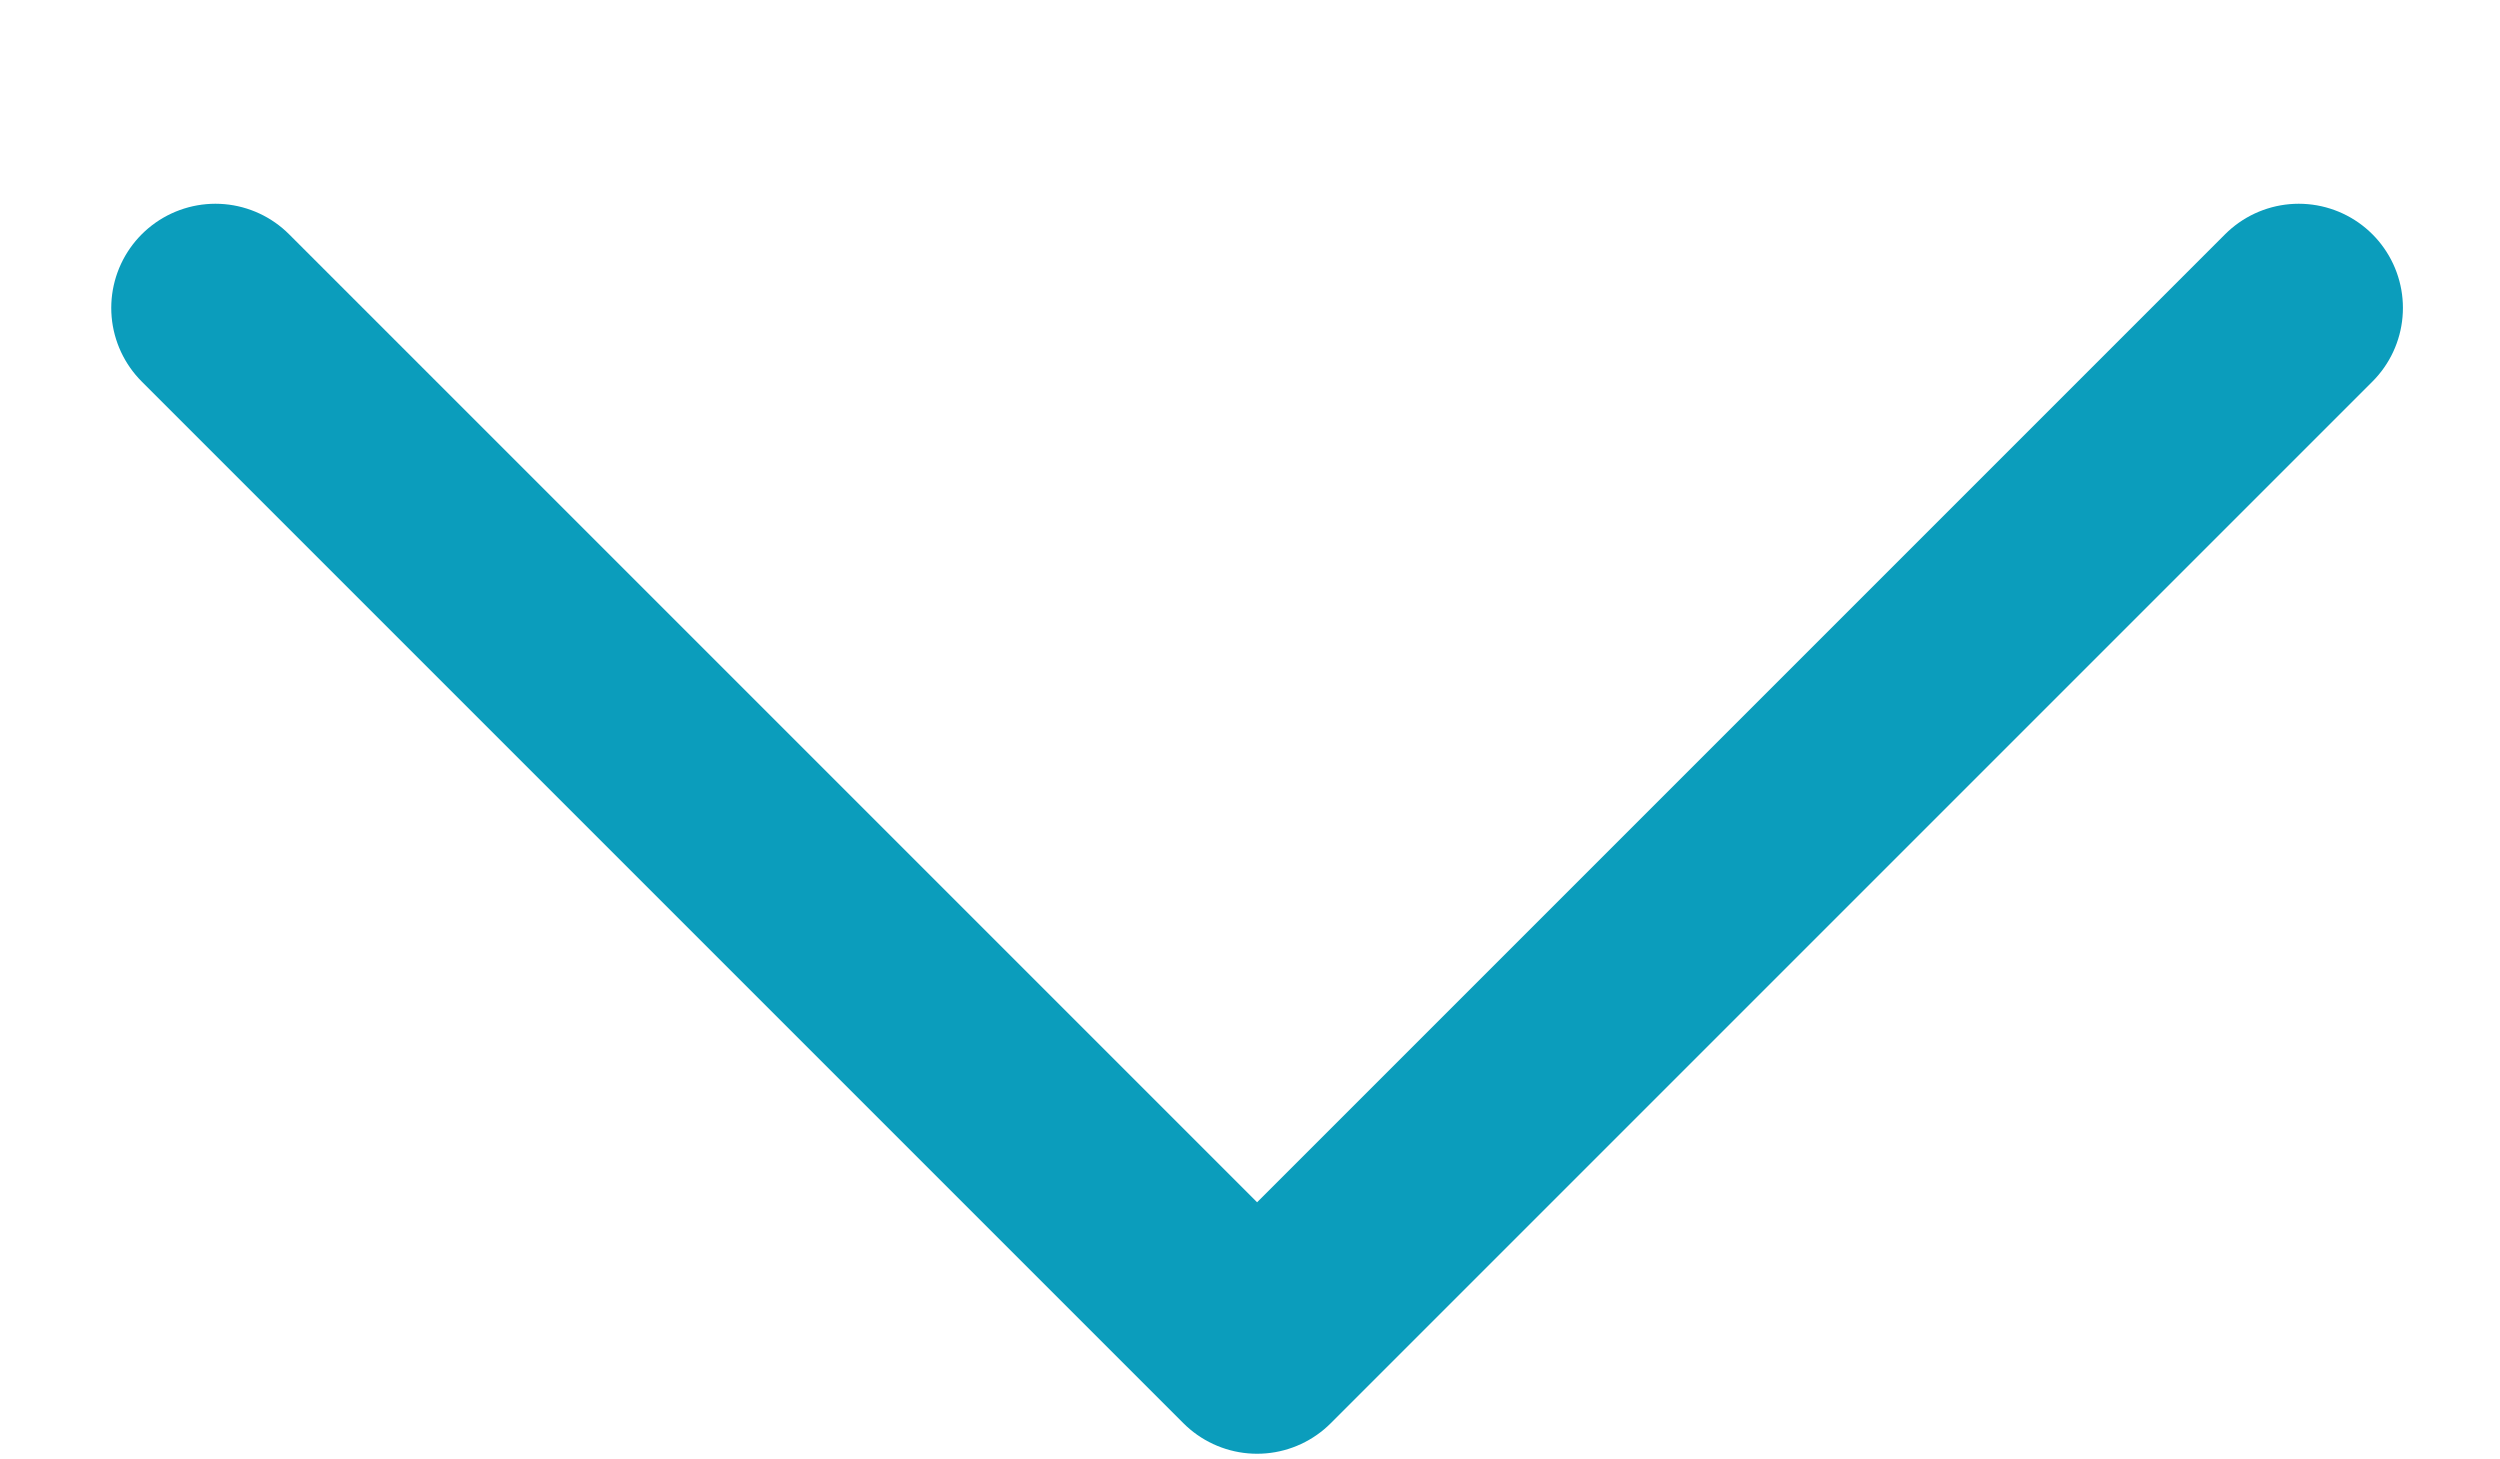
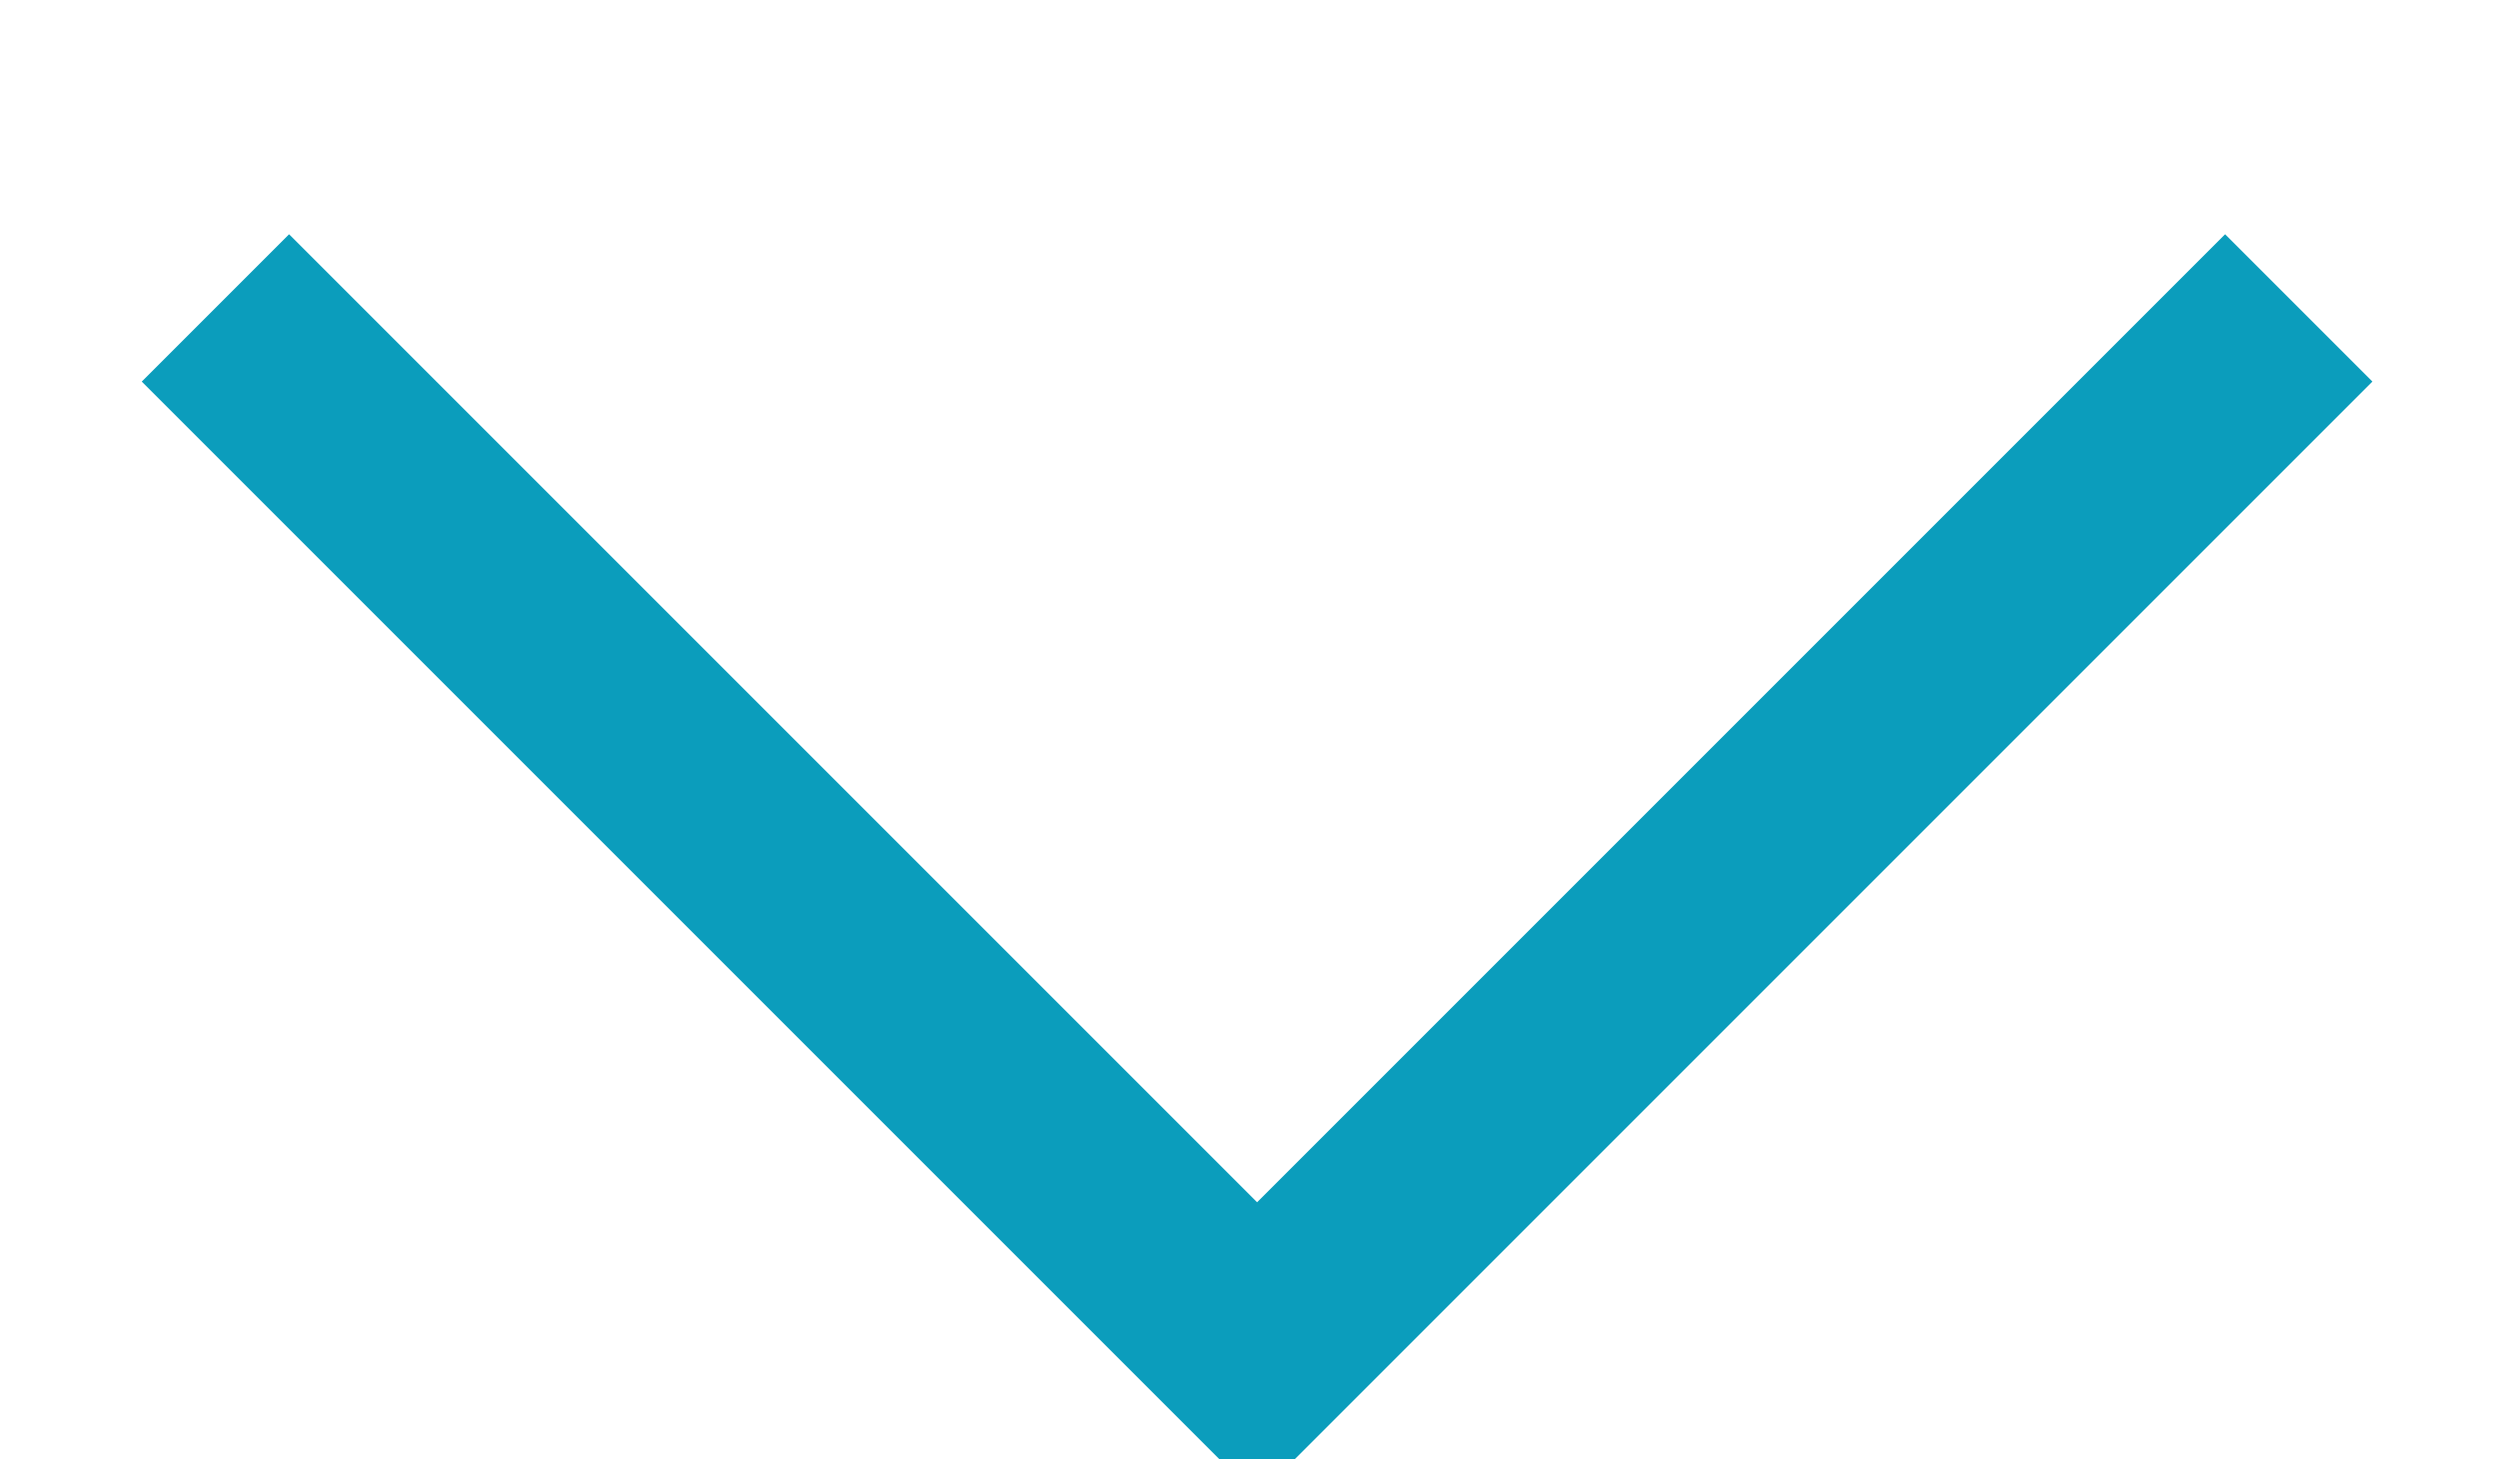
<svg xmlns="http://www.w3.org/2000/svg" width="12" height="7" viewBox="0 0 12 7" fill="none">
-   <path id="Vector" d="M11.034 1.478L6.034 6.478L1.034 1.478" stroke="#0B9DBC" stroke-linecap="round" stroke-linejoin="round" />
+   <path id="Vector" d="M11.034 1.478L6.034 6.478L1.034 1.478" stroke="#0B9DBC" strokeLinecap="round" strokeLinejoin="round" />
</svg>
